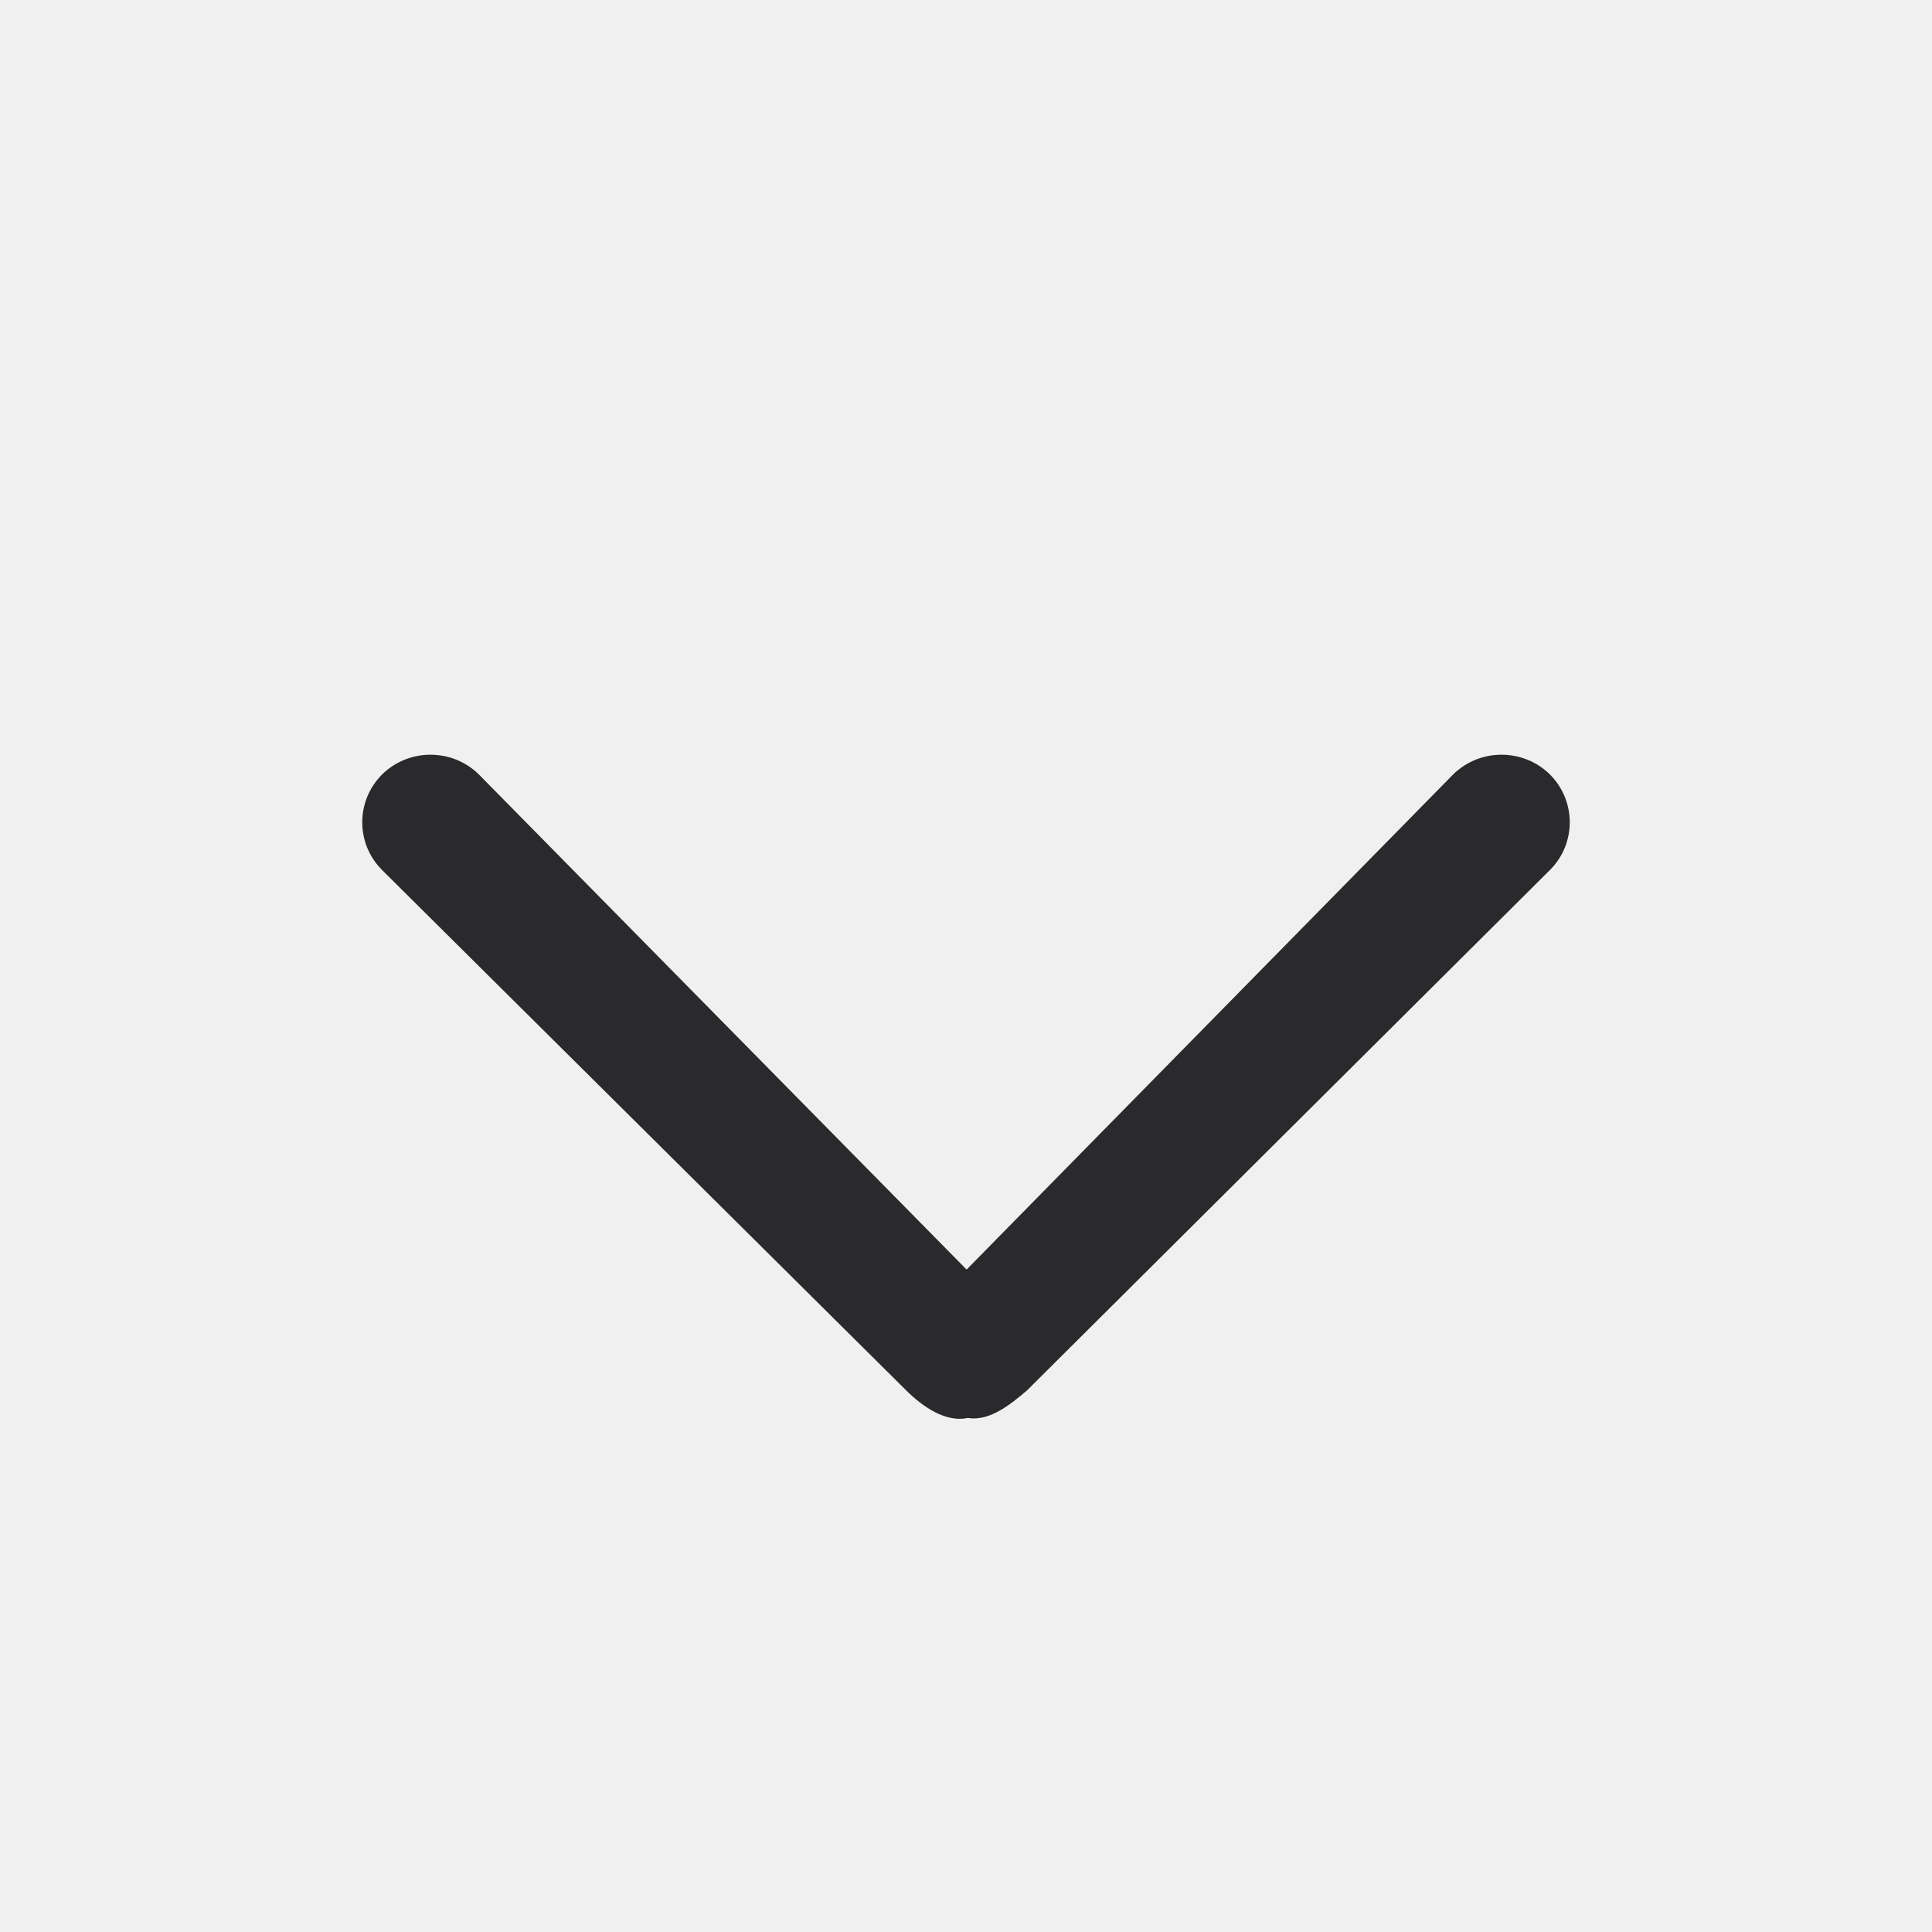
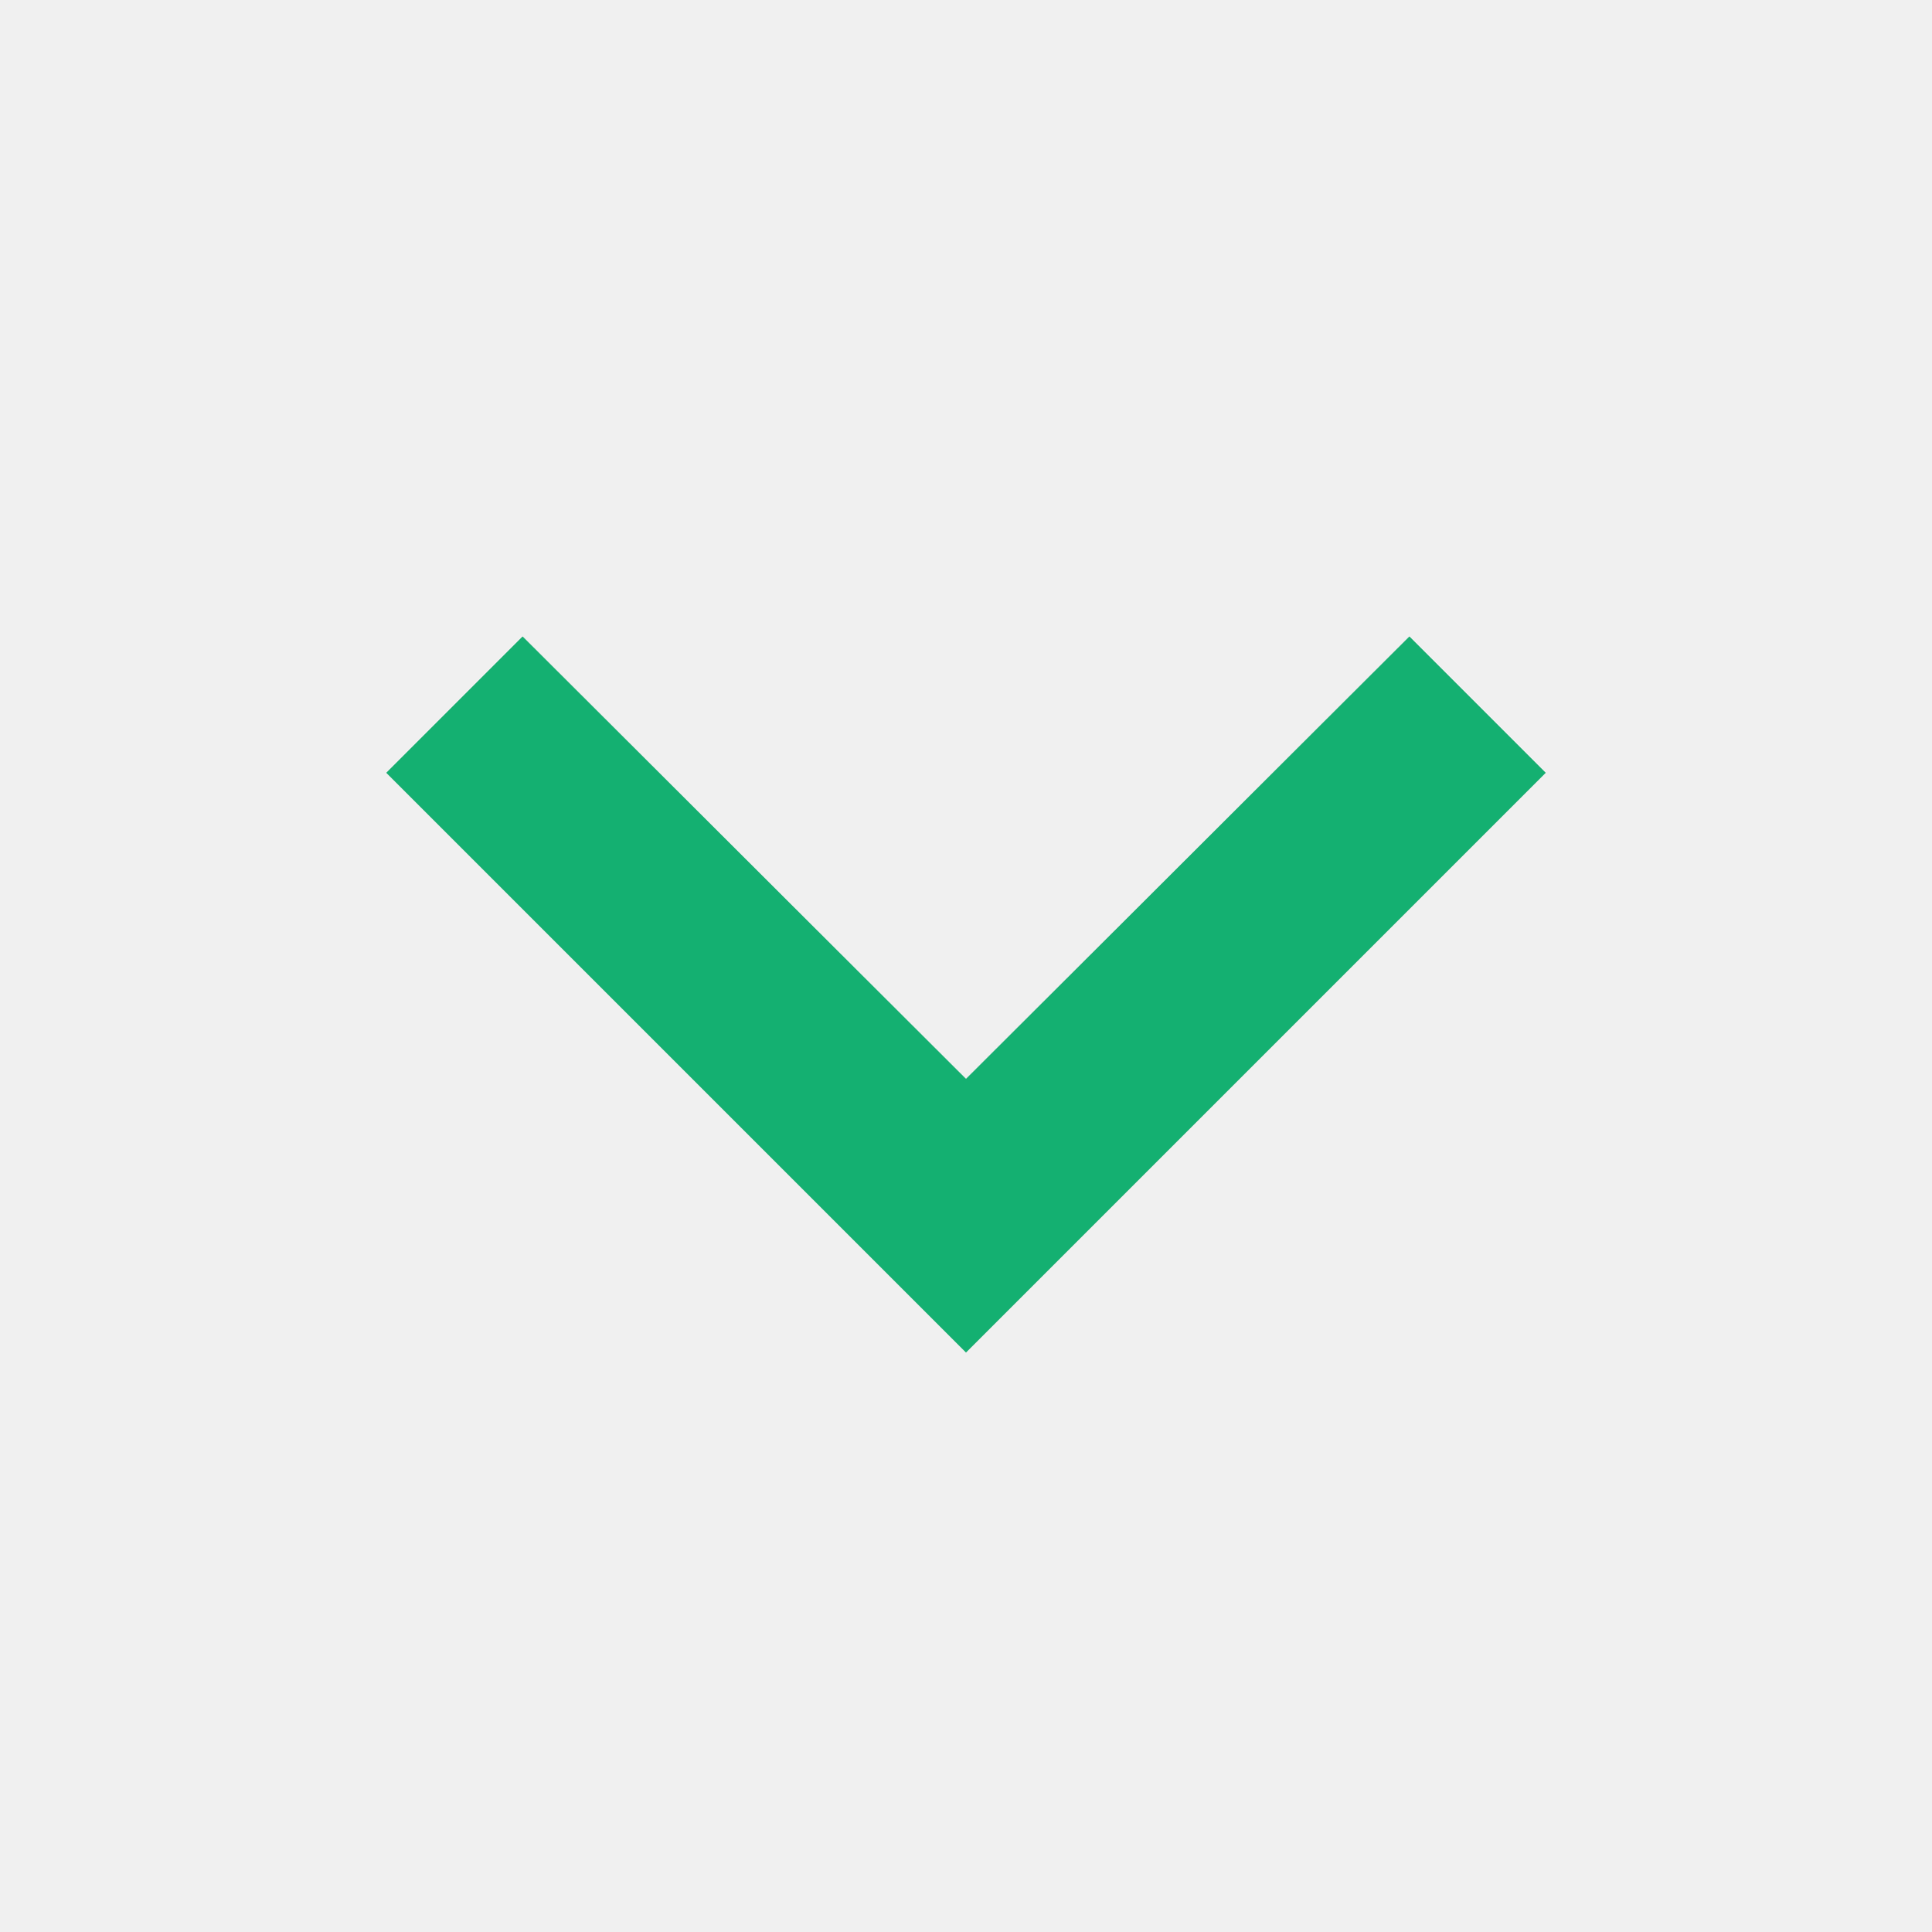
- <svg xmlns="http://www.w3.org/2000/svg" width="16px" height="16px" viewBox="0 0 16 16" version="1.1">
+ <svg xmlns="http://www.w3.org/2000/svg" xmlns:xlink="http://www.w3.org/1999/xlink" width="20px" height="20px" viewBox="0 0 20 20" version="1.1">
+   <defs>
+     <polygon id="path-1" points="10.59 0 6 4.58 1.41 0 0 1.41 6 7.41 12 1.41" />
+   </defs>
  <g id="页面-1" stroke="none" stroke-width="1" fill="none" fill-rule="evenodd">
-     <g id="边界页面" transform="translate(-194, -76)">
-       <g id="编组-6" transform="translate(194, 76)">
-         <rect id="矩形" x="0" y="0" width="16" height="16" />
-         <g id="编组" transform="translate(3, 6.25)" fill="#2A292B">
-           <path d="M4.505,5.265 C4.645,5.404 4.835,5.532 5.015,5.493 C5.195,5.522 5.365,5.384 5.505,5.265 L9.835,0.956 C10.055,0.737 10.055,0.383 9.835,0.163 C9.614,-0.054 9.256,-0.054 9.035,0.163 L5.005,4.264 L0.965,0.163 C0.744,-0.054 0.386,-0.054 0.165,0.163 C-0.055,0.383 -0.055,0.737 0.165,0.956 L4.505,5.265 Z" id="Fill-1" />
+     <g id="Dashboard" transform="translate(-240, -160)">
+       <g id="编组" transform="translate(240, 160)">
+         <polygon id="路径" opacity="0.87" points="20 20 0 20 0 0 20 0" />
+         <g id="green-+-grey-蒙版" transform="translate(4, 6.59)">
+           <mask id="mask-2" fill="white">
+             <use xlink:href="#path-1" />
+           </mask>
+           <use id="蒙版" fill="#14B071" fill-rule="nonzero" xlink:href="#path-1" />
+           <g id="编组" mask="url(#mask-2)">
+             <g transform="translate(-4, -6.59)">
+               <rect id="矩形" fill="#C5C7C4" x="0" y="0" width="20" height="20" />
+             </g>
+           </g>
+           <g id="编组" mask="url(#mask-2)">
+             <g transform="translate(-4, -6.59)">
+               <rect id="矩形" fill="#14B071" x="0" y="0" width="20" height="20" />
+             </g>
+           </g>
        </g>
      </g>
    </g>
  </g>
</svg>
